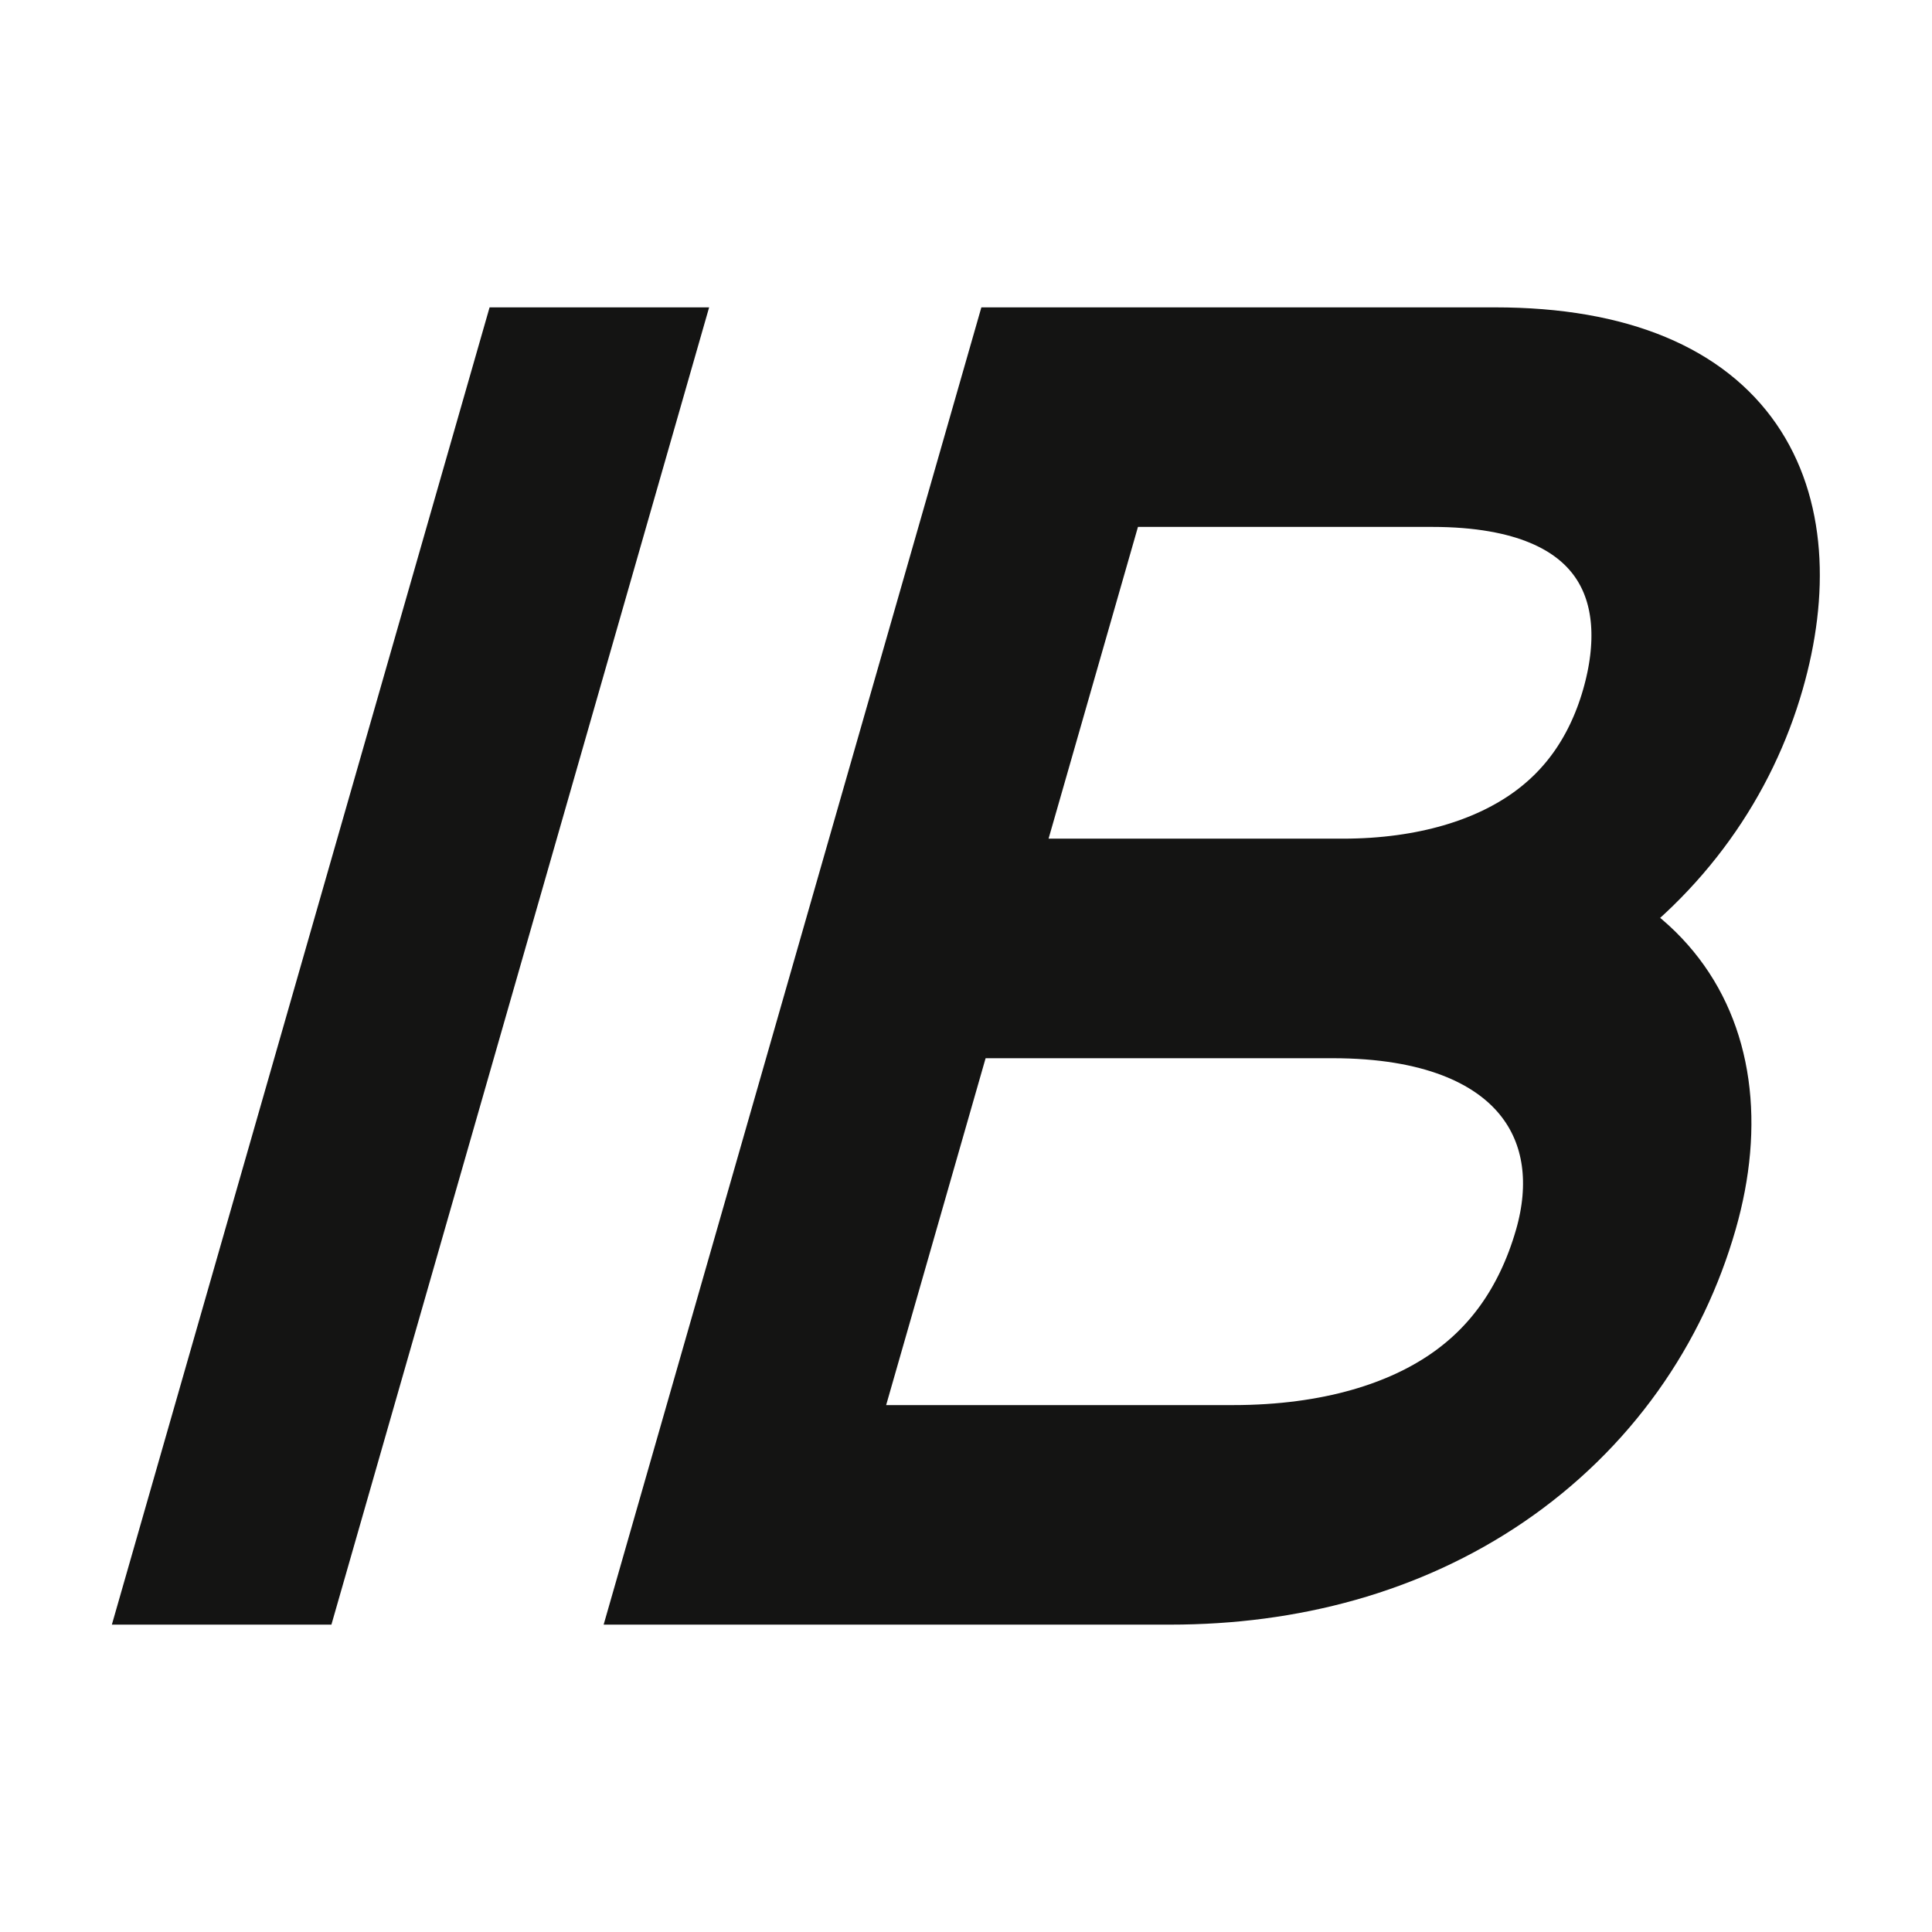
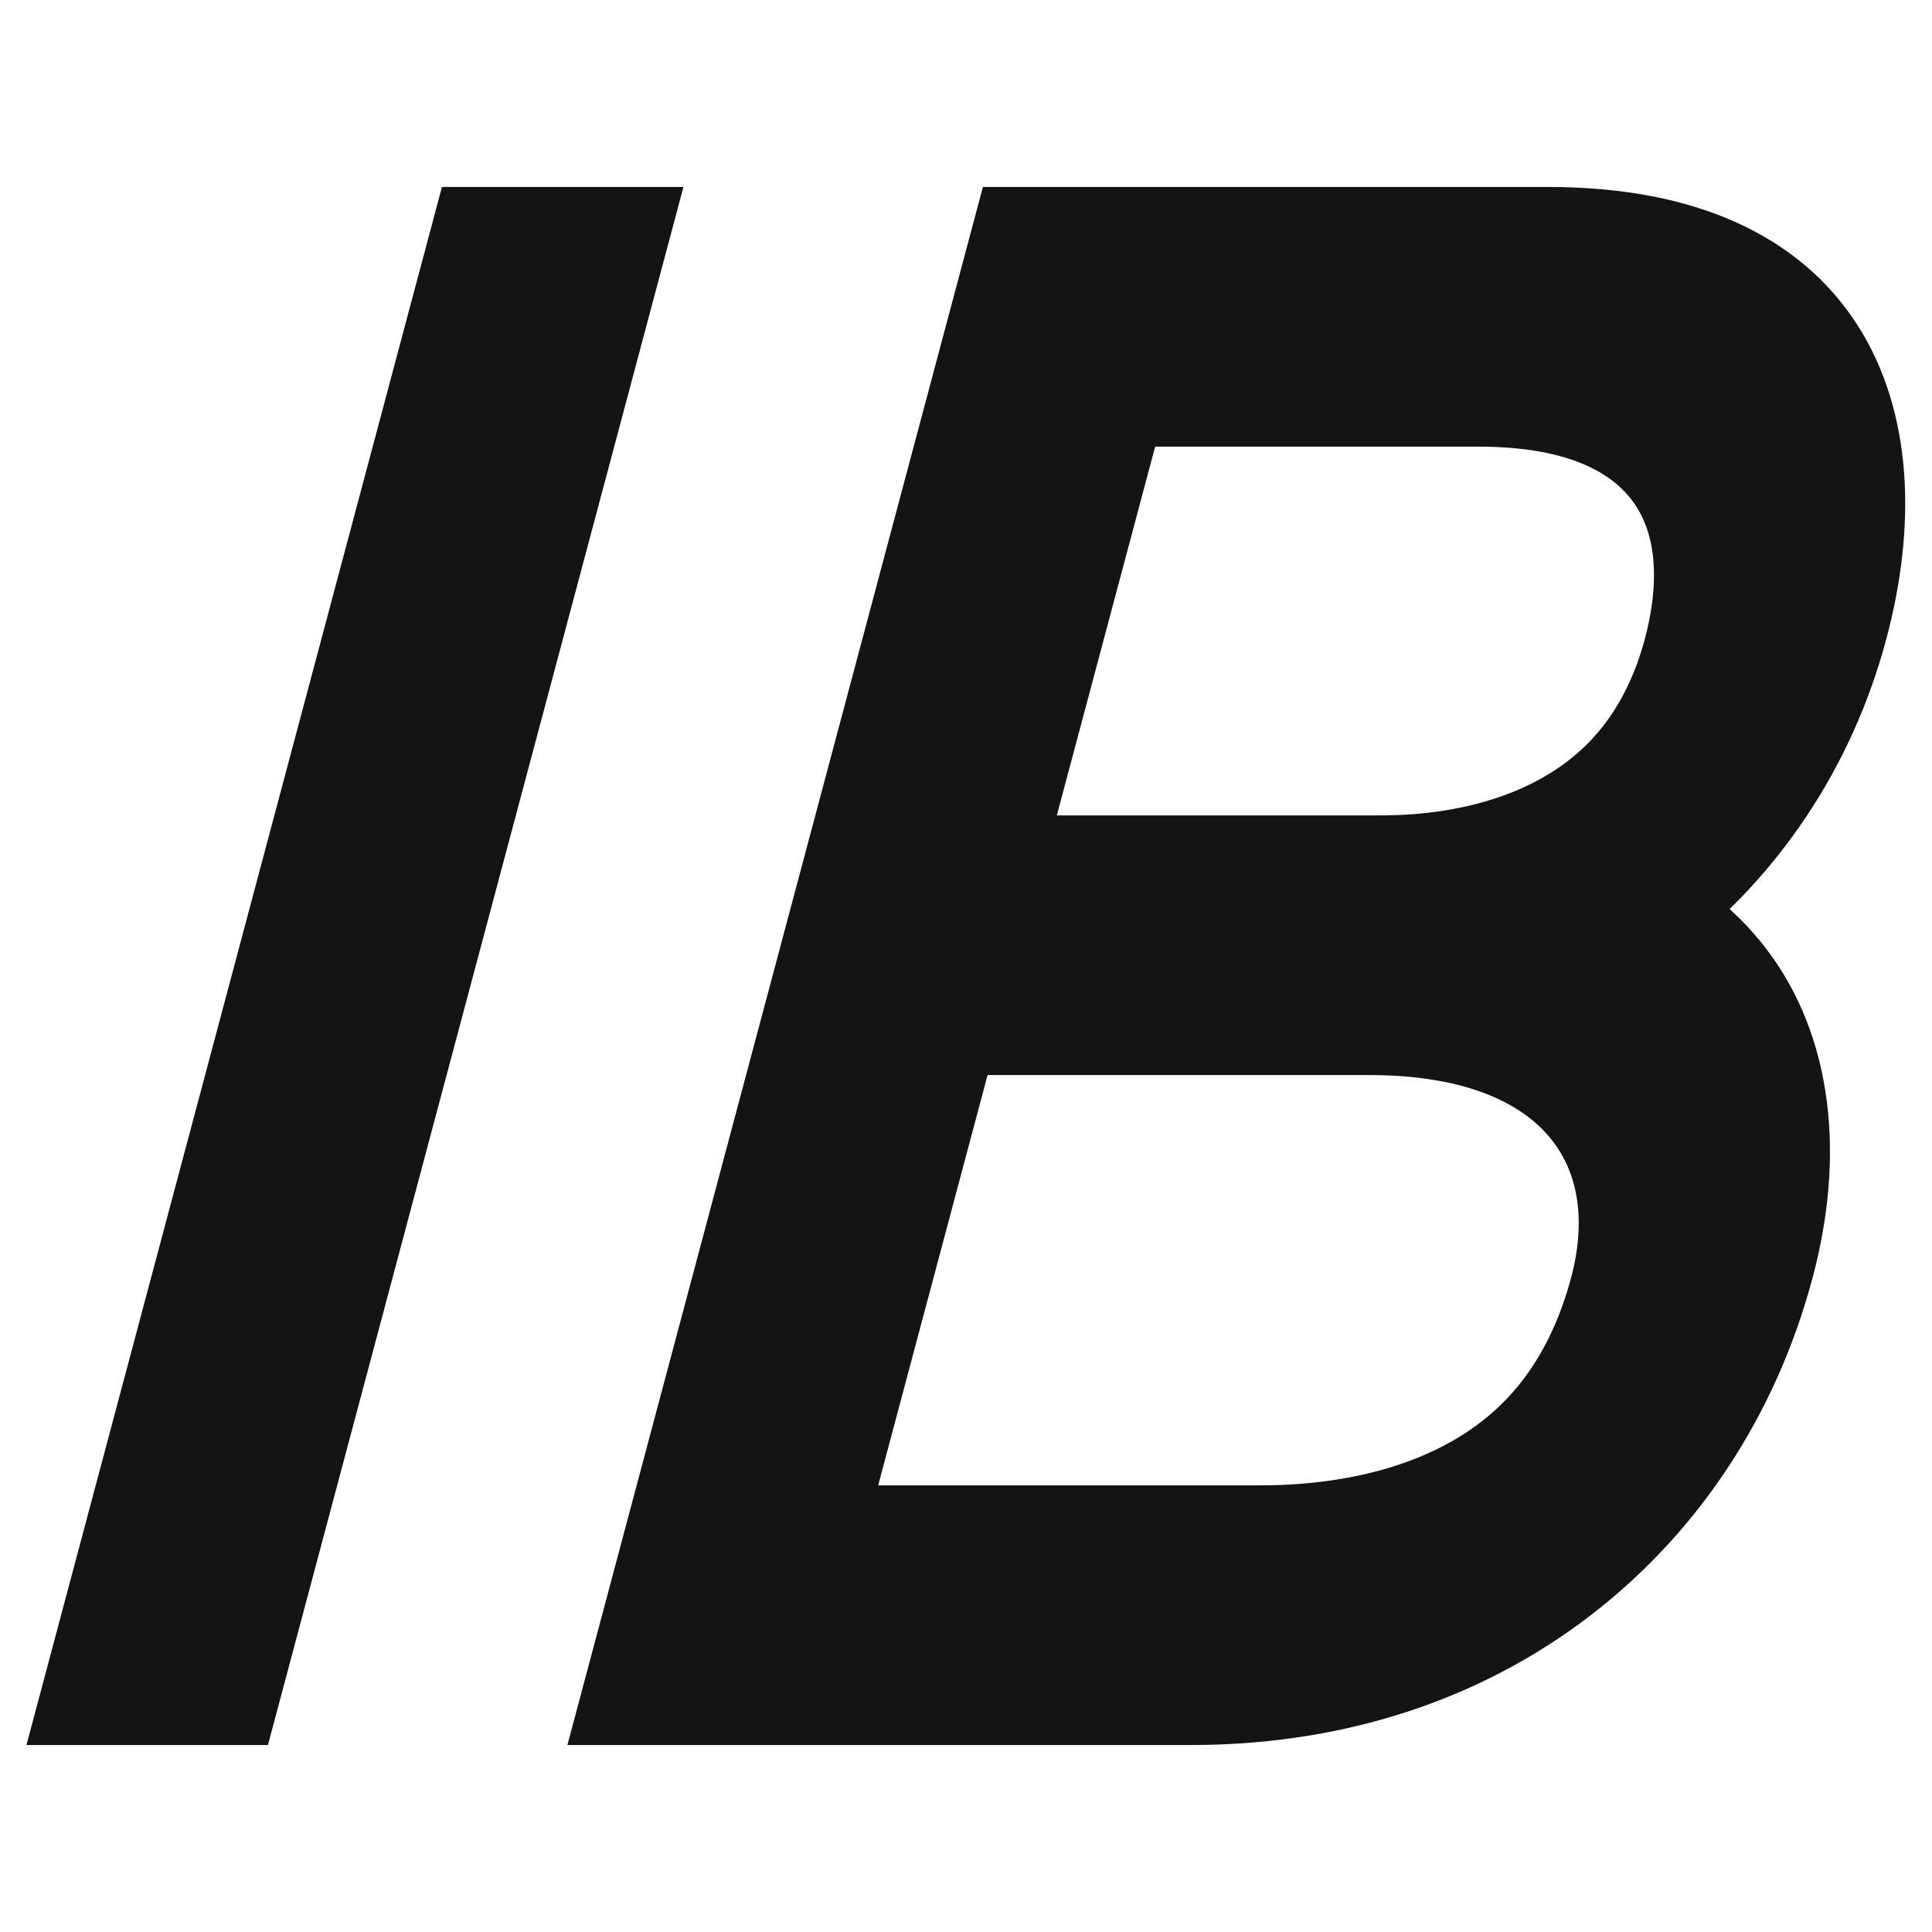
- <svg xmlns="http://www.w3.org/2000/svg" viewBox="-111.5 -70 440 440">
+ <svg xmlns="http://www.w3.org/2000/svg" viewBox="-77.5 -36 372 372">
  <style>rect{fill:#141413}path{stroke:#141413}@media (prefers-color-scheme:dark){rect{fill:#F0EEE6}path{stroke:#F0EEE6}}</style>
-   <g transform="skewX(-16)">
+   <g transform="translate(108.5 0) scale(0.93 1) translate(-108.5 0) skewX(-16)">
    <rect width="50" height="300" />
    <path d="M137.0 0V300M137.0 25.0H229.0C279.0 25.0 299.0 55.0 299.0 87.0C299.0 123.0 273.0 146 229.0 146H137.0M229.0 146H241.0C293.0 146 319.0 176 319.0 210C319.0 250 291.0 275.0 241.0 275.0H137.0" fill="none" stroke-width="50" />
  </g>
</svg>
